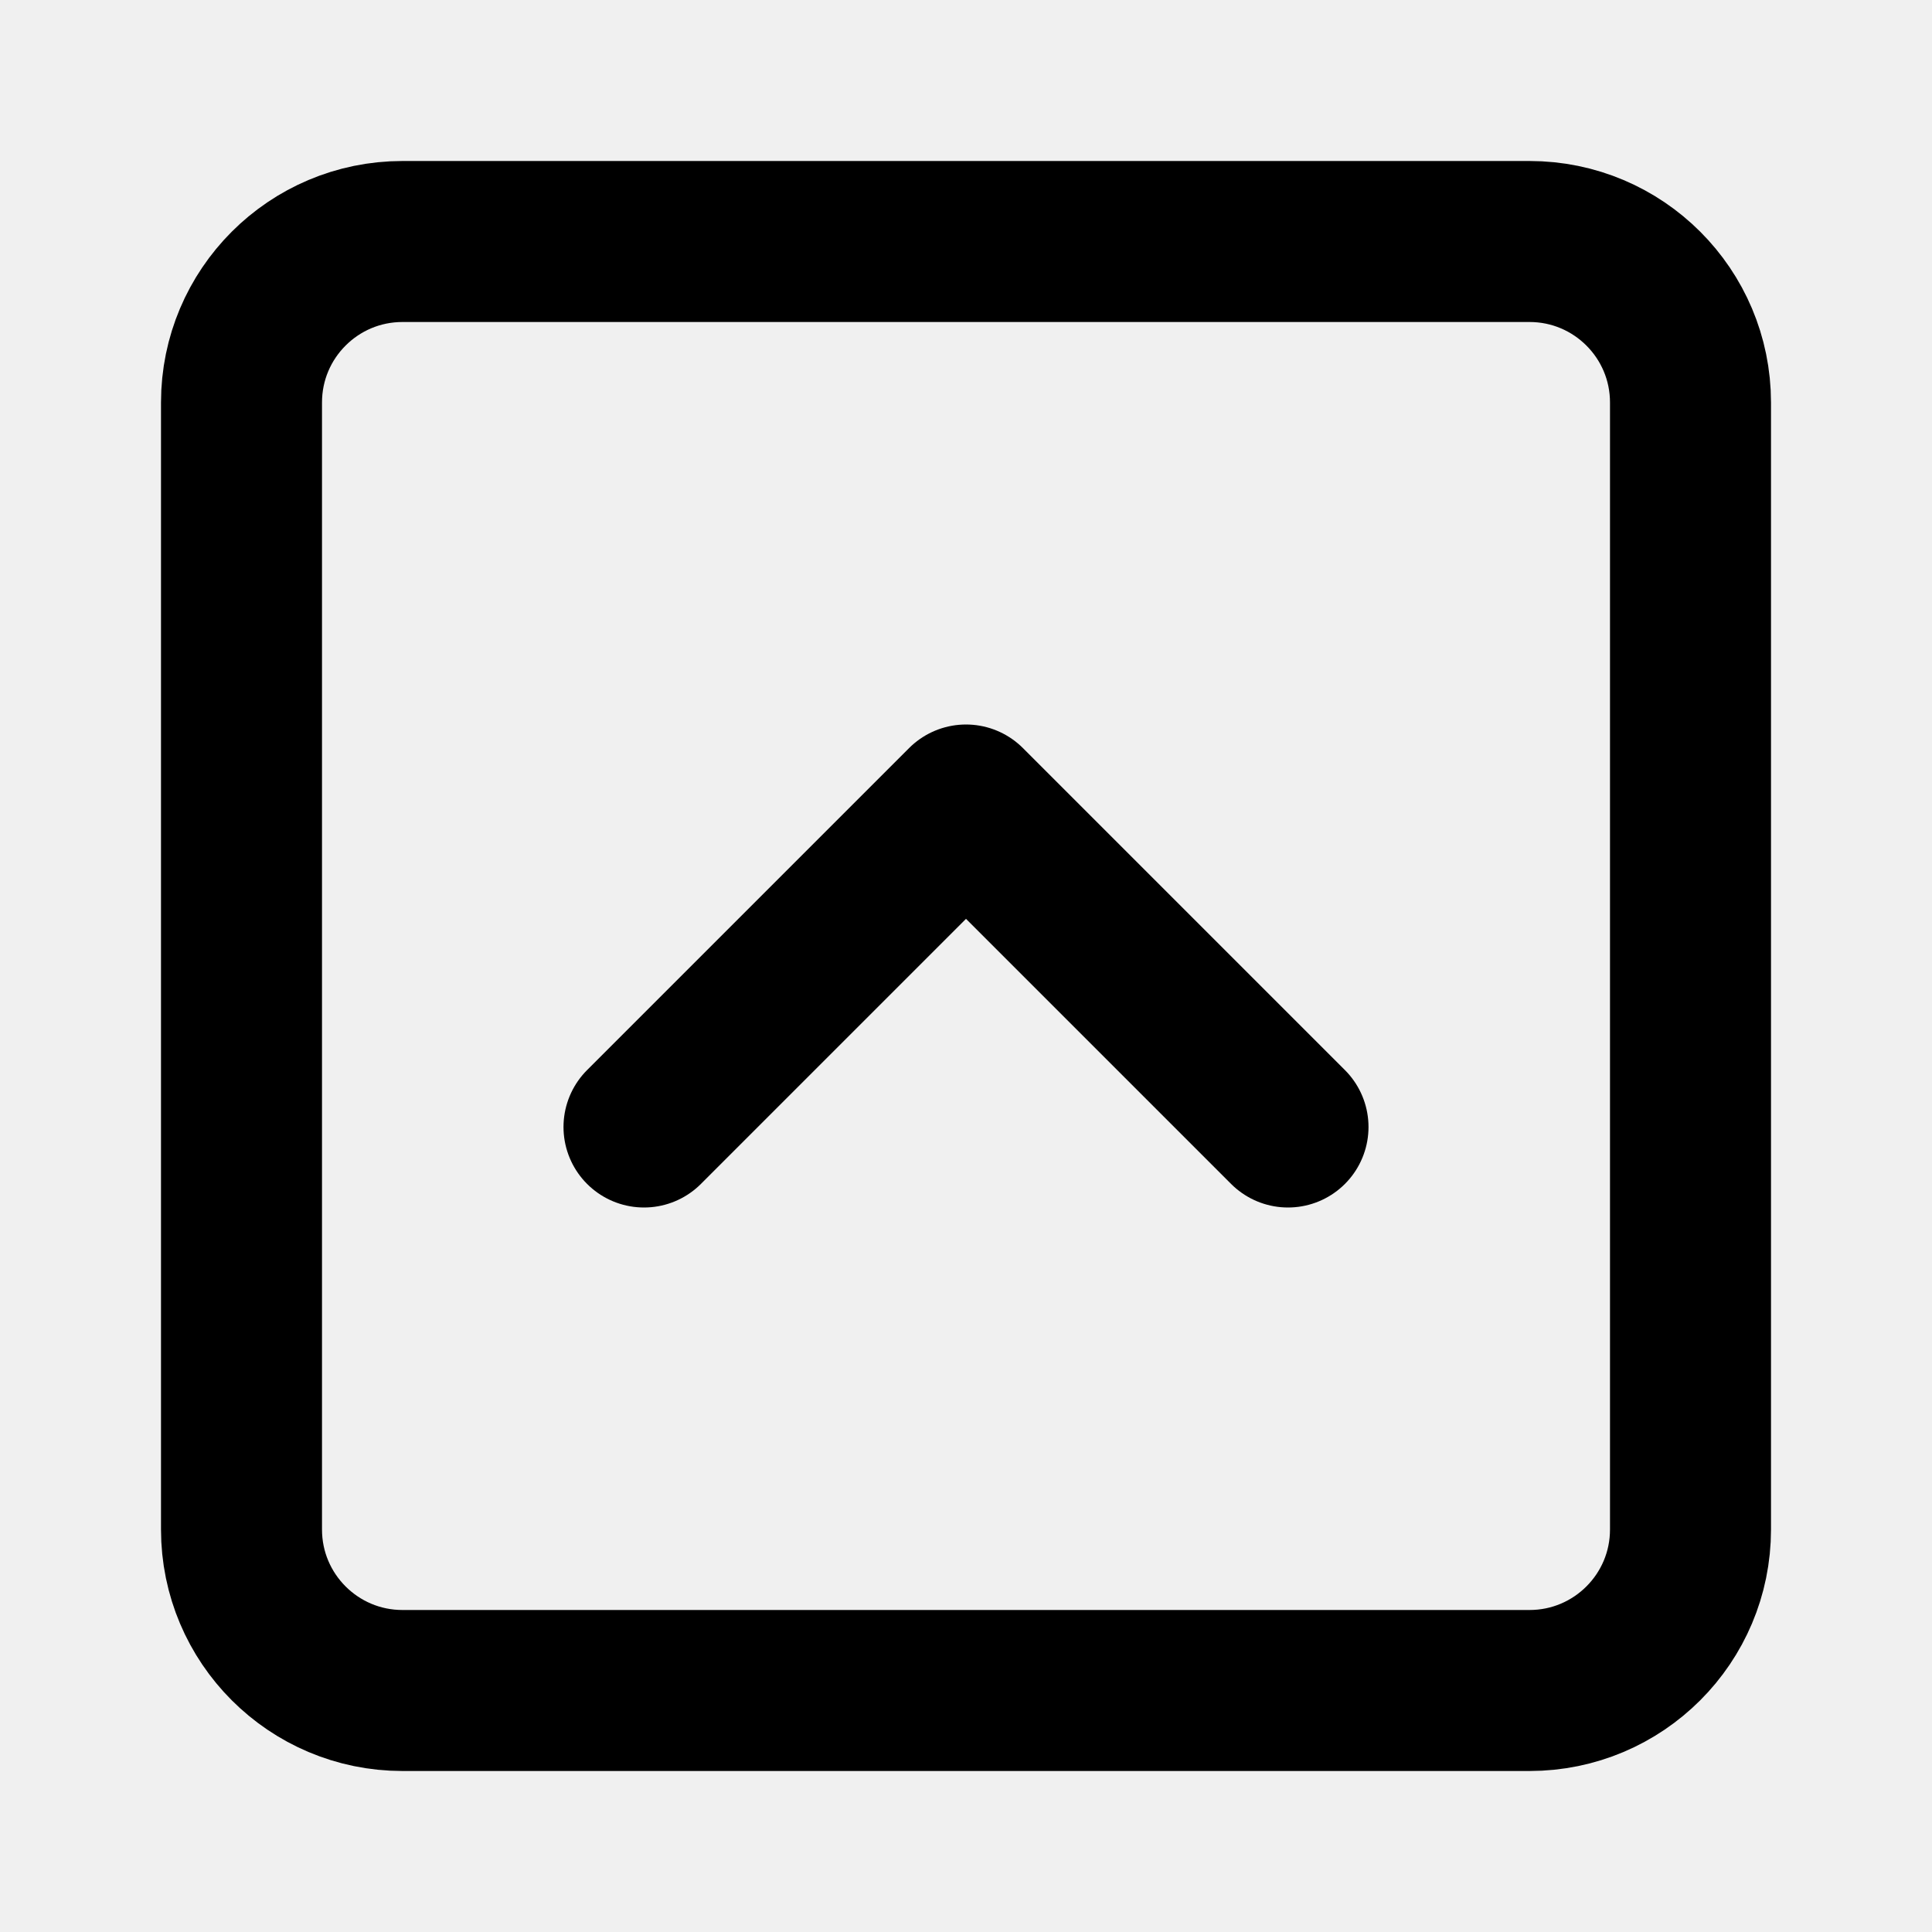
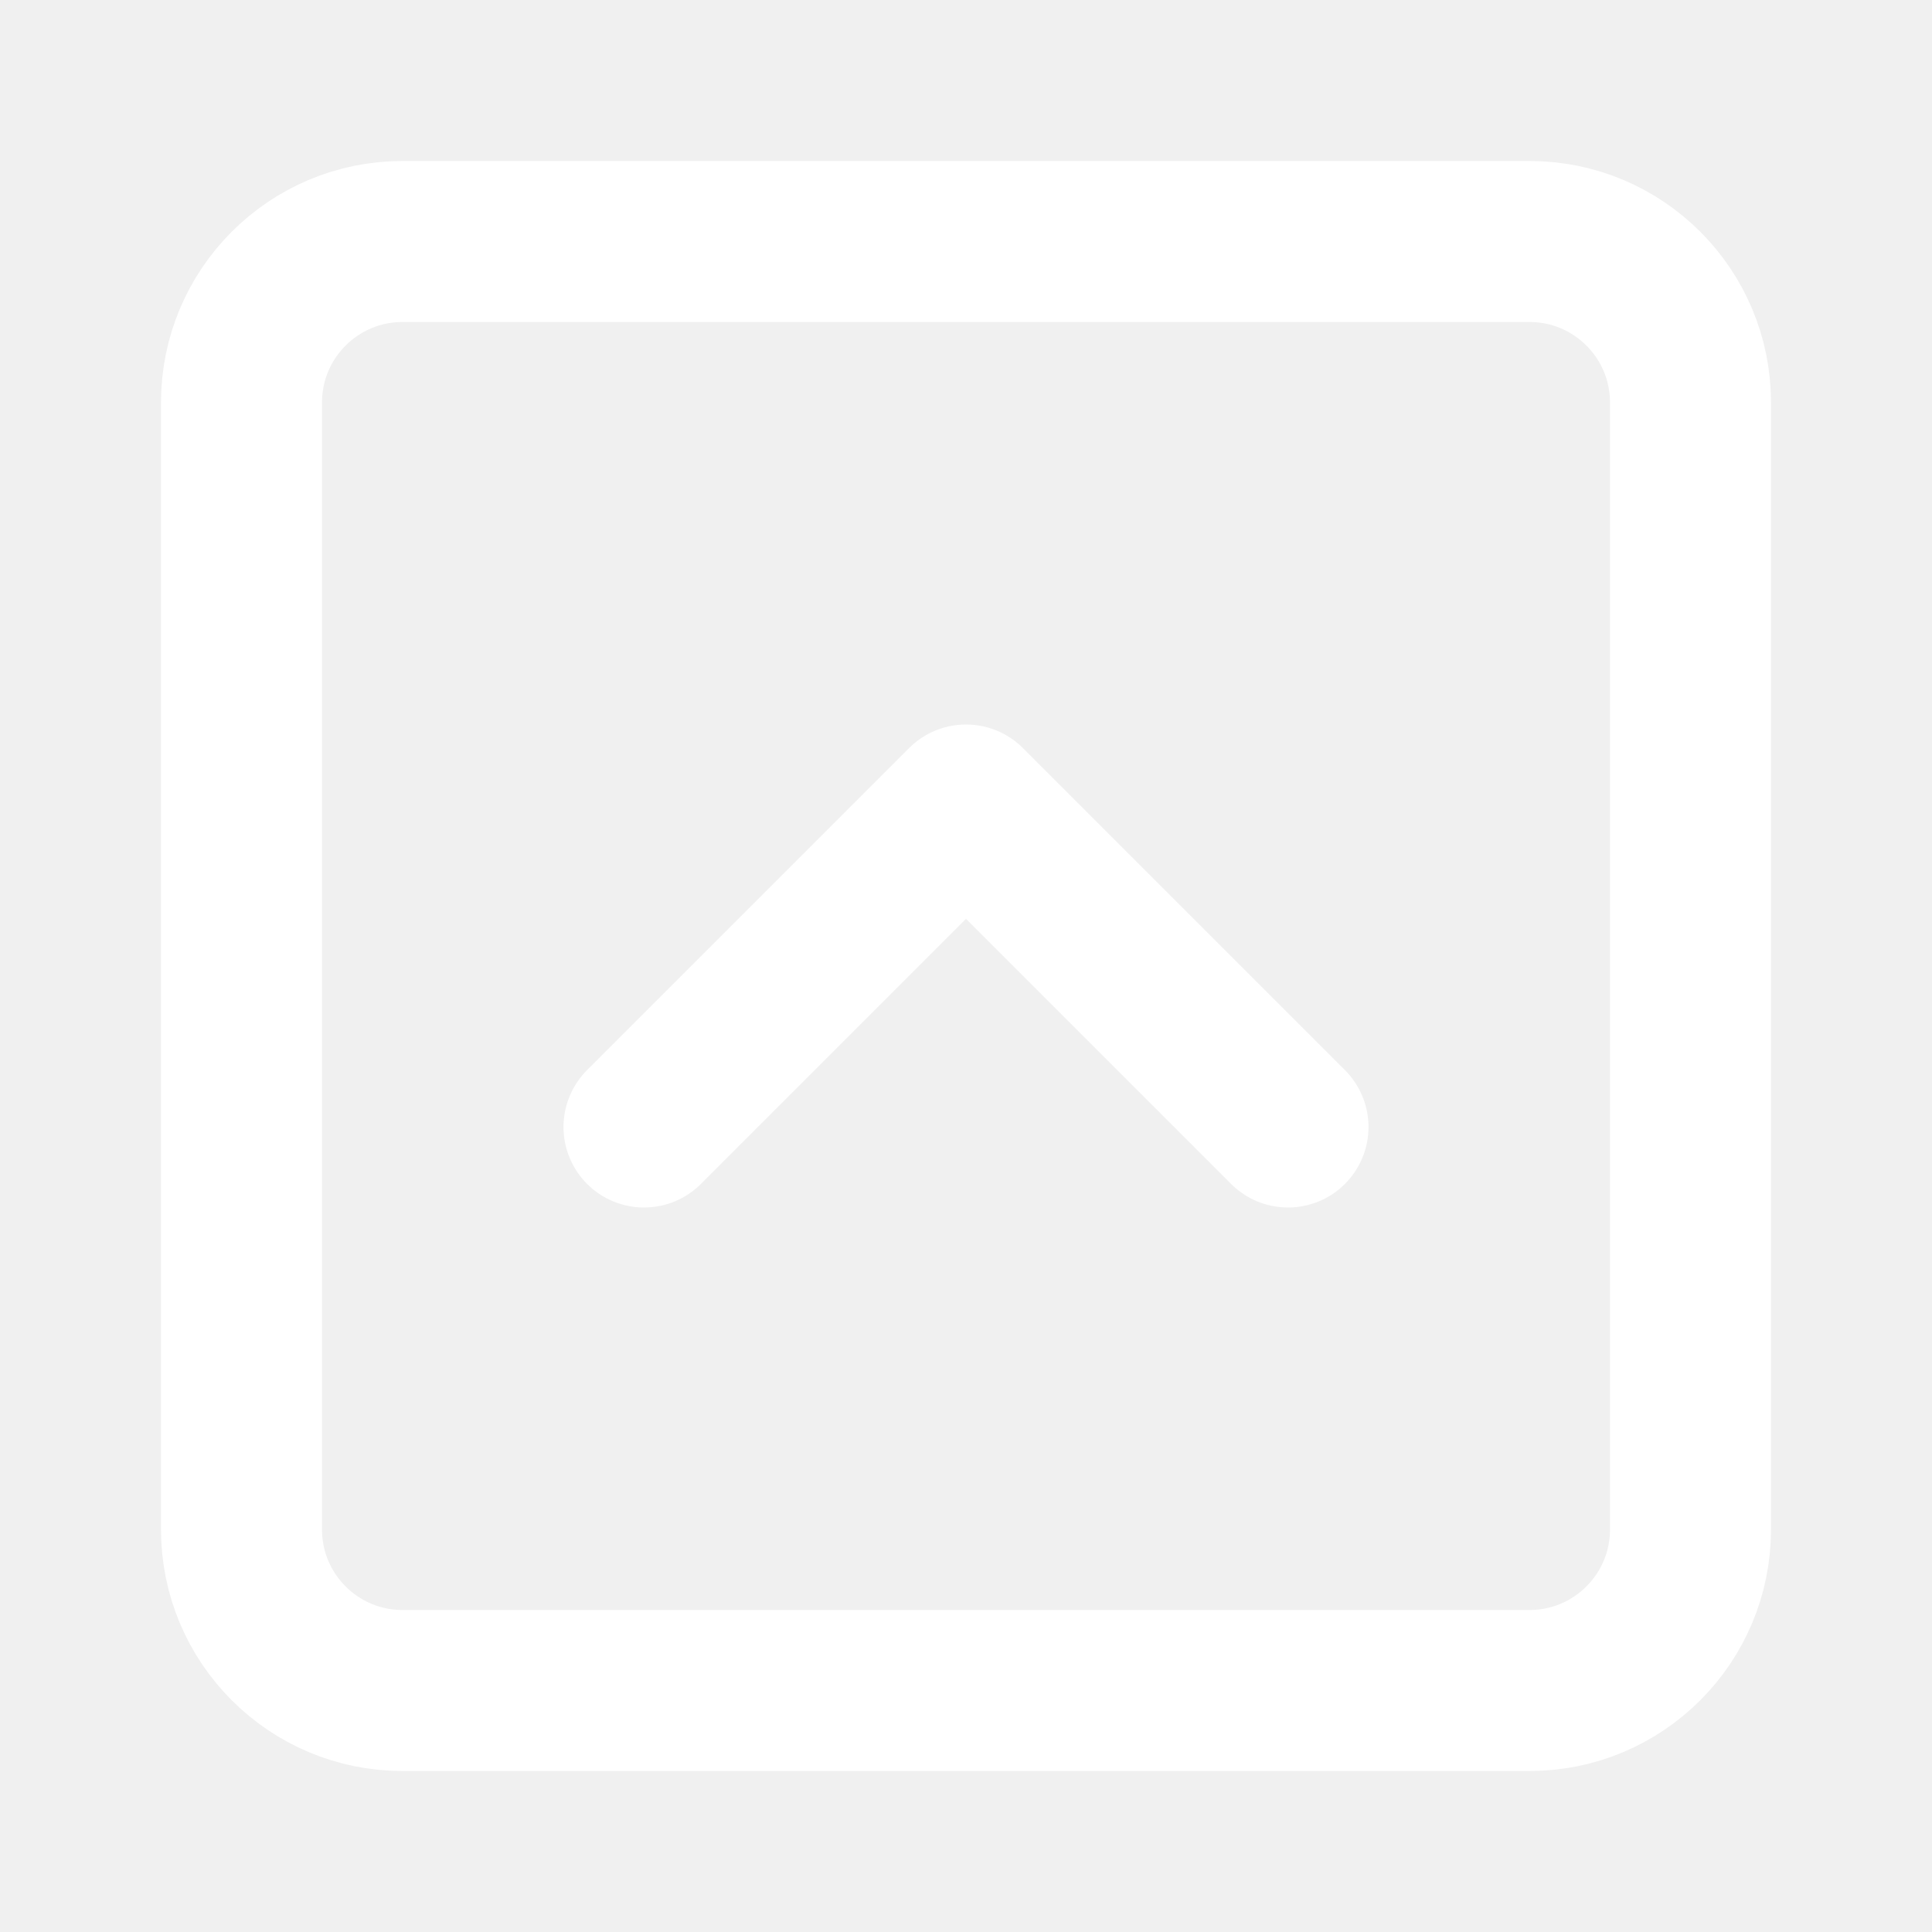
- <svg xmlns="http://www.w3.org/2000/svg" width="24" height="24" viewBox="0 0 24 24" fill="none" stroke="currentColor" stroke-width="2" stroke-linecap="round" stroke-linejoin="round" class="lucide lucide-square-chevron-up">
+ <svg xmlns="http://www.w3.org/2000/svg" width="24" height="24" viewBox="0 0 24 24" fill="none" stroke="white" stroke-width="2" stroke-linecap="round" stroke-linejoin="round" class="lucide lucide-square-chevron-up">
  <rect width="18" height="18" x="3" y="3" rx="2" />
  <path d="m8 14 4-4 4 4" />
</svg>
